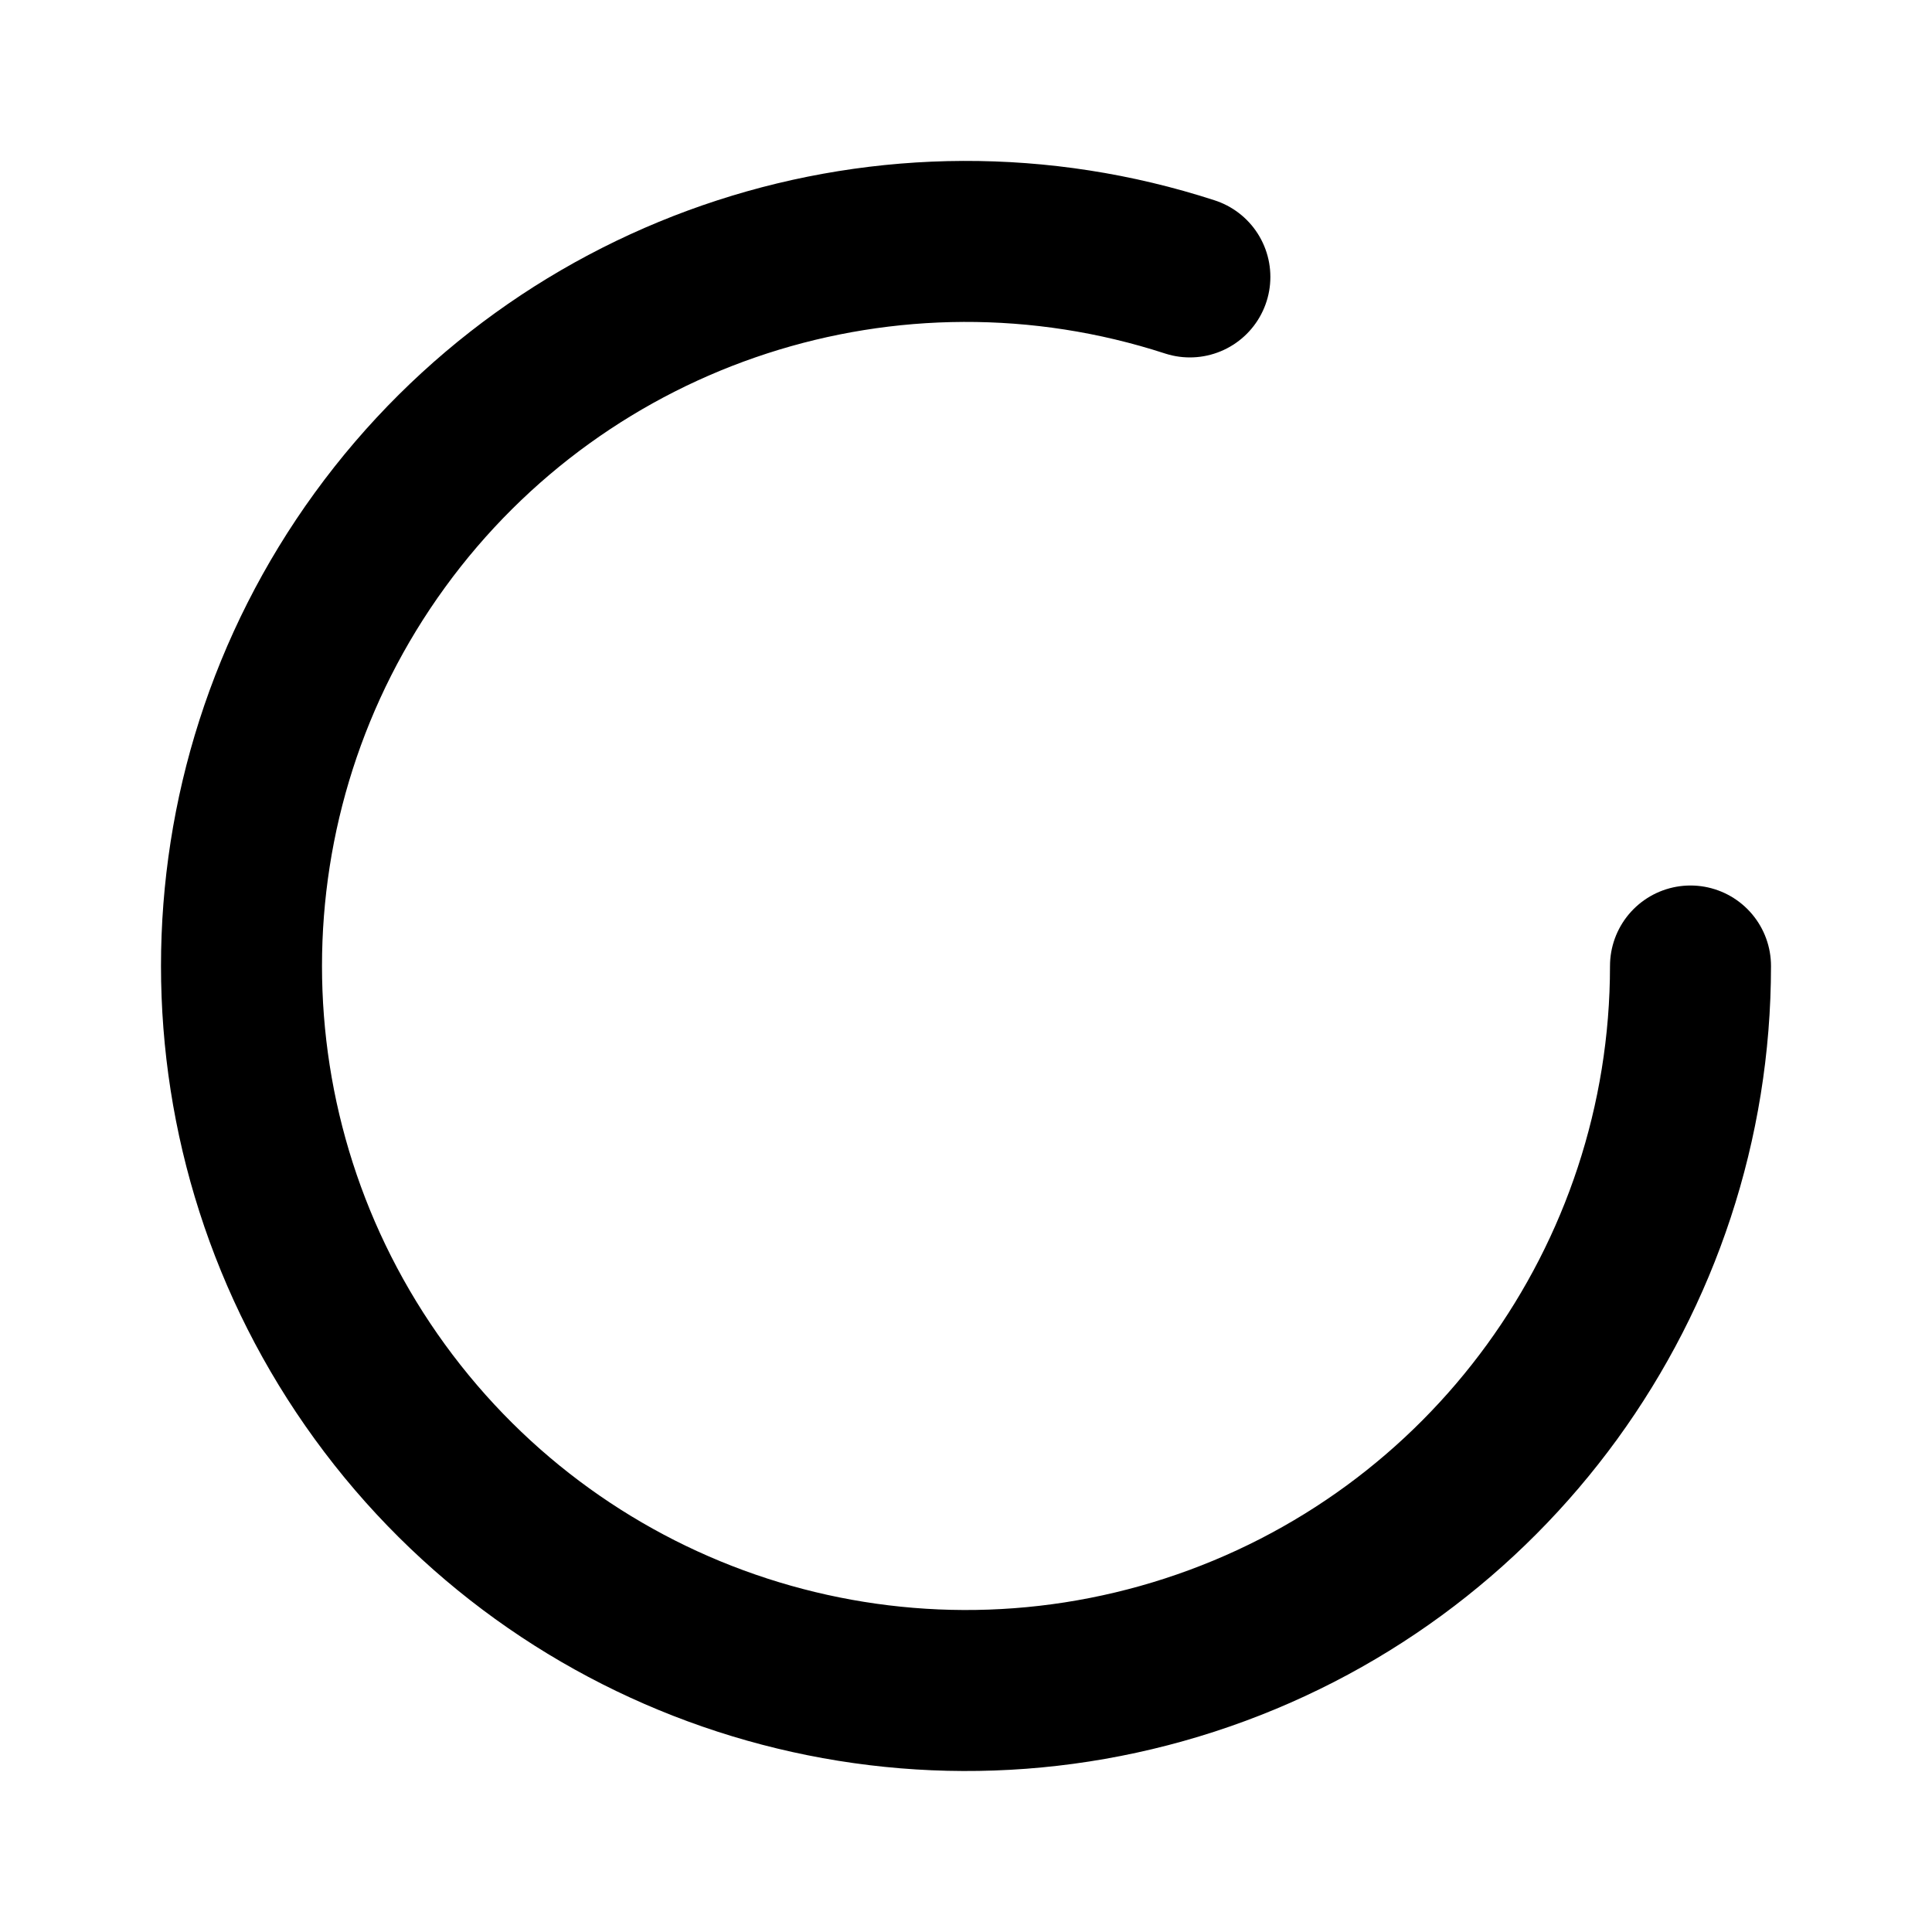
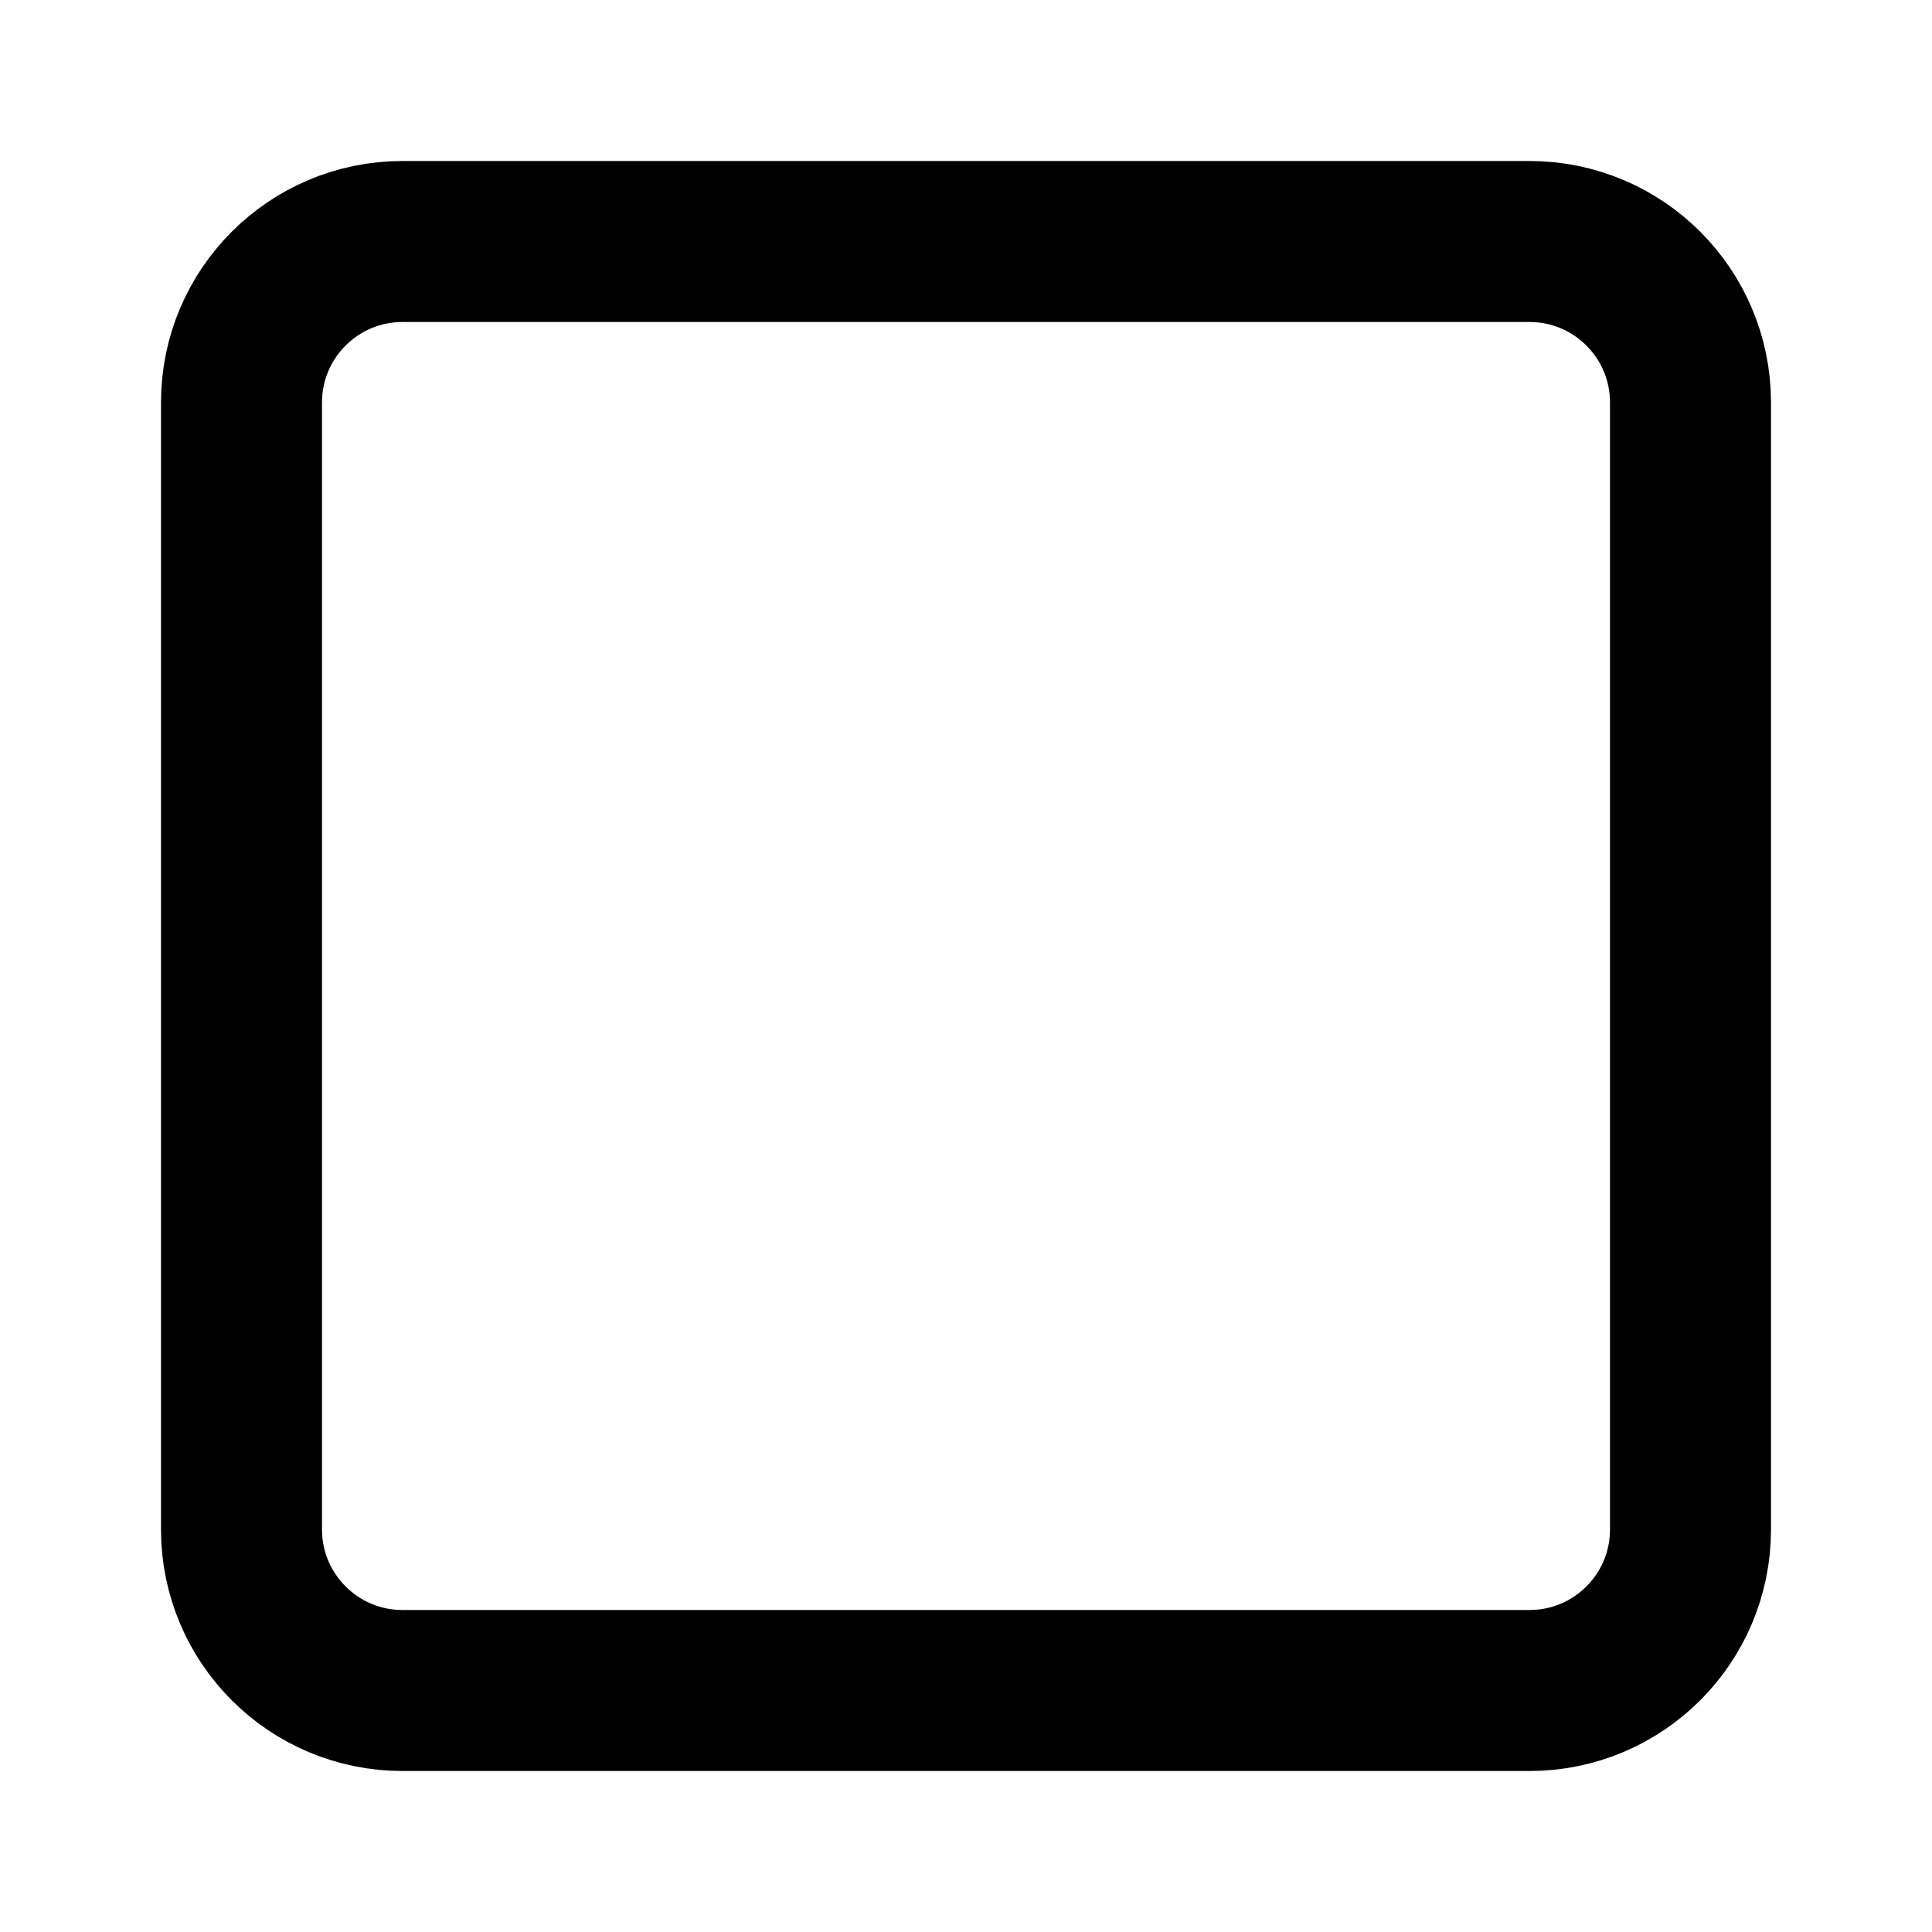
- <svg xmlns="http://www.w3.org/2000/svg" class="lucide lucide-loader-circle" width="24" height="24" viewBox="0 0 24 24" fill="none" stroke="currentColor" stroke-width="2" stroke-linecap="round" stroke-linejoin="round">
-   <path d="M21 12a9 9 0 1 1-6.219-8.56" />
+ <svg xmlns="http://www.w3.org/2000/svg" class="lucide lucide-square" width="24" height="24" viewBox="0 0 24 24" fill="none" stroke="currentColor" stroke-width="2" stroke-linecap="round" stroke-linejoin="round">
+   <rect width="18" height="18" x="3" y="3" rx="2" />
</svg>
